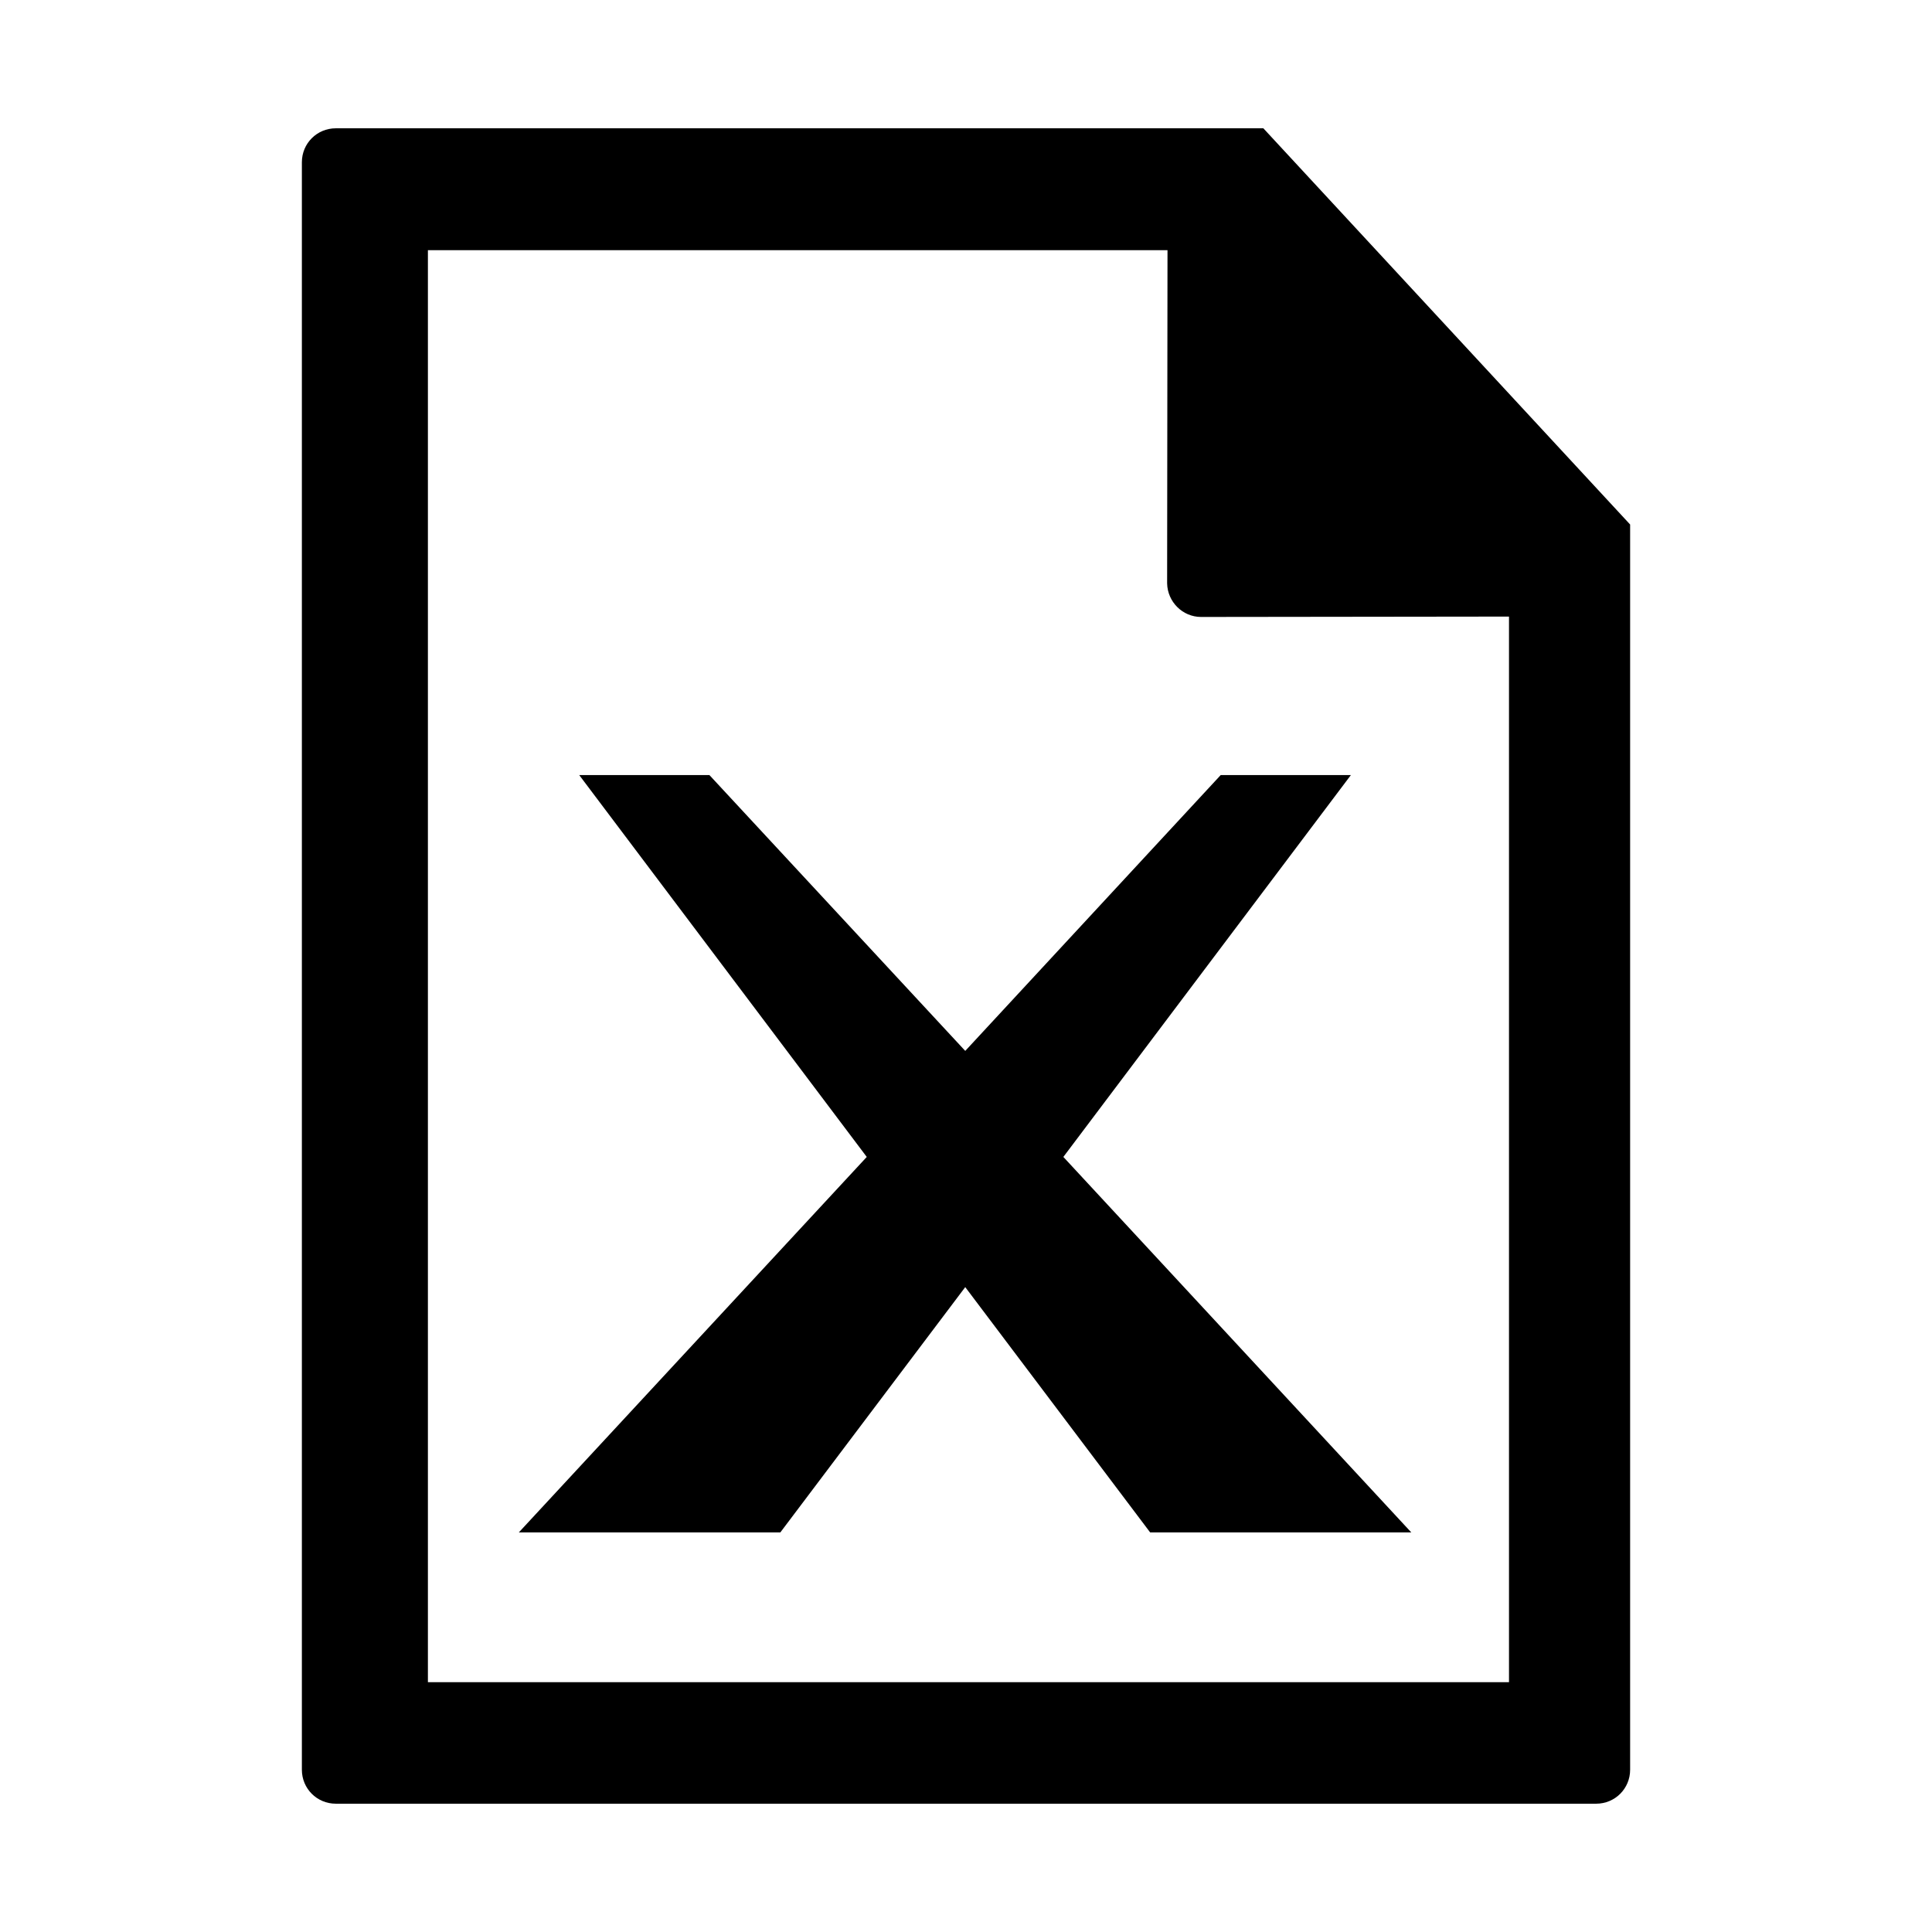
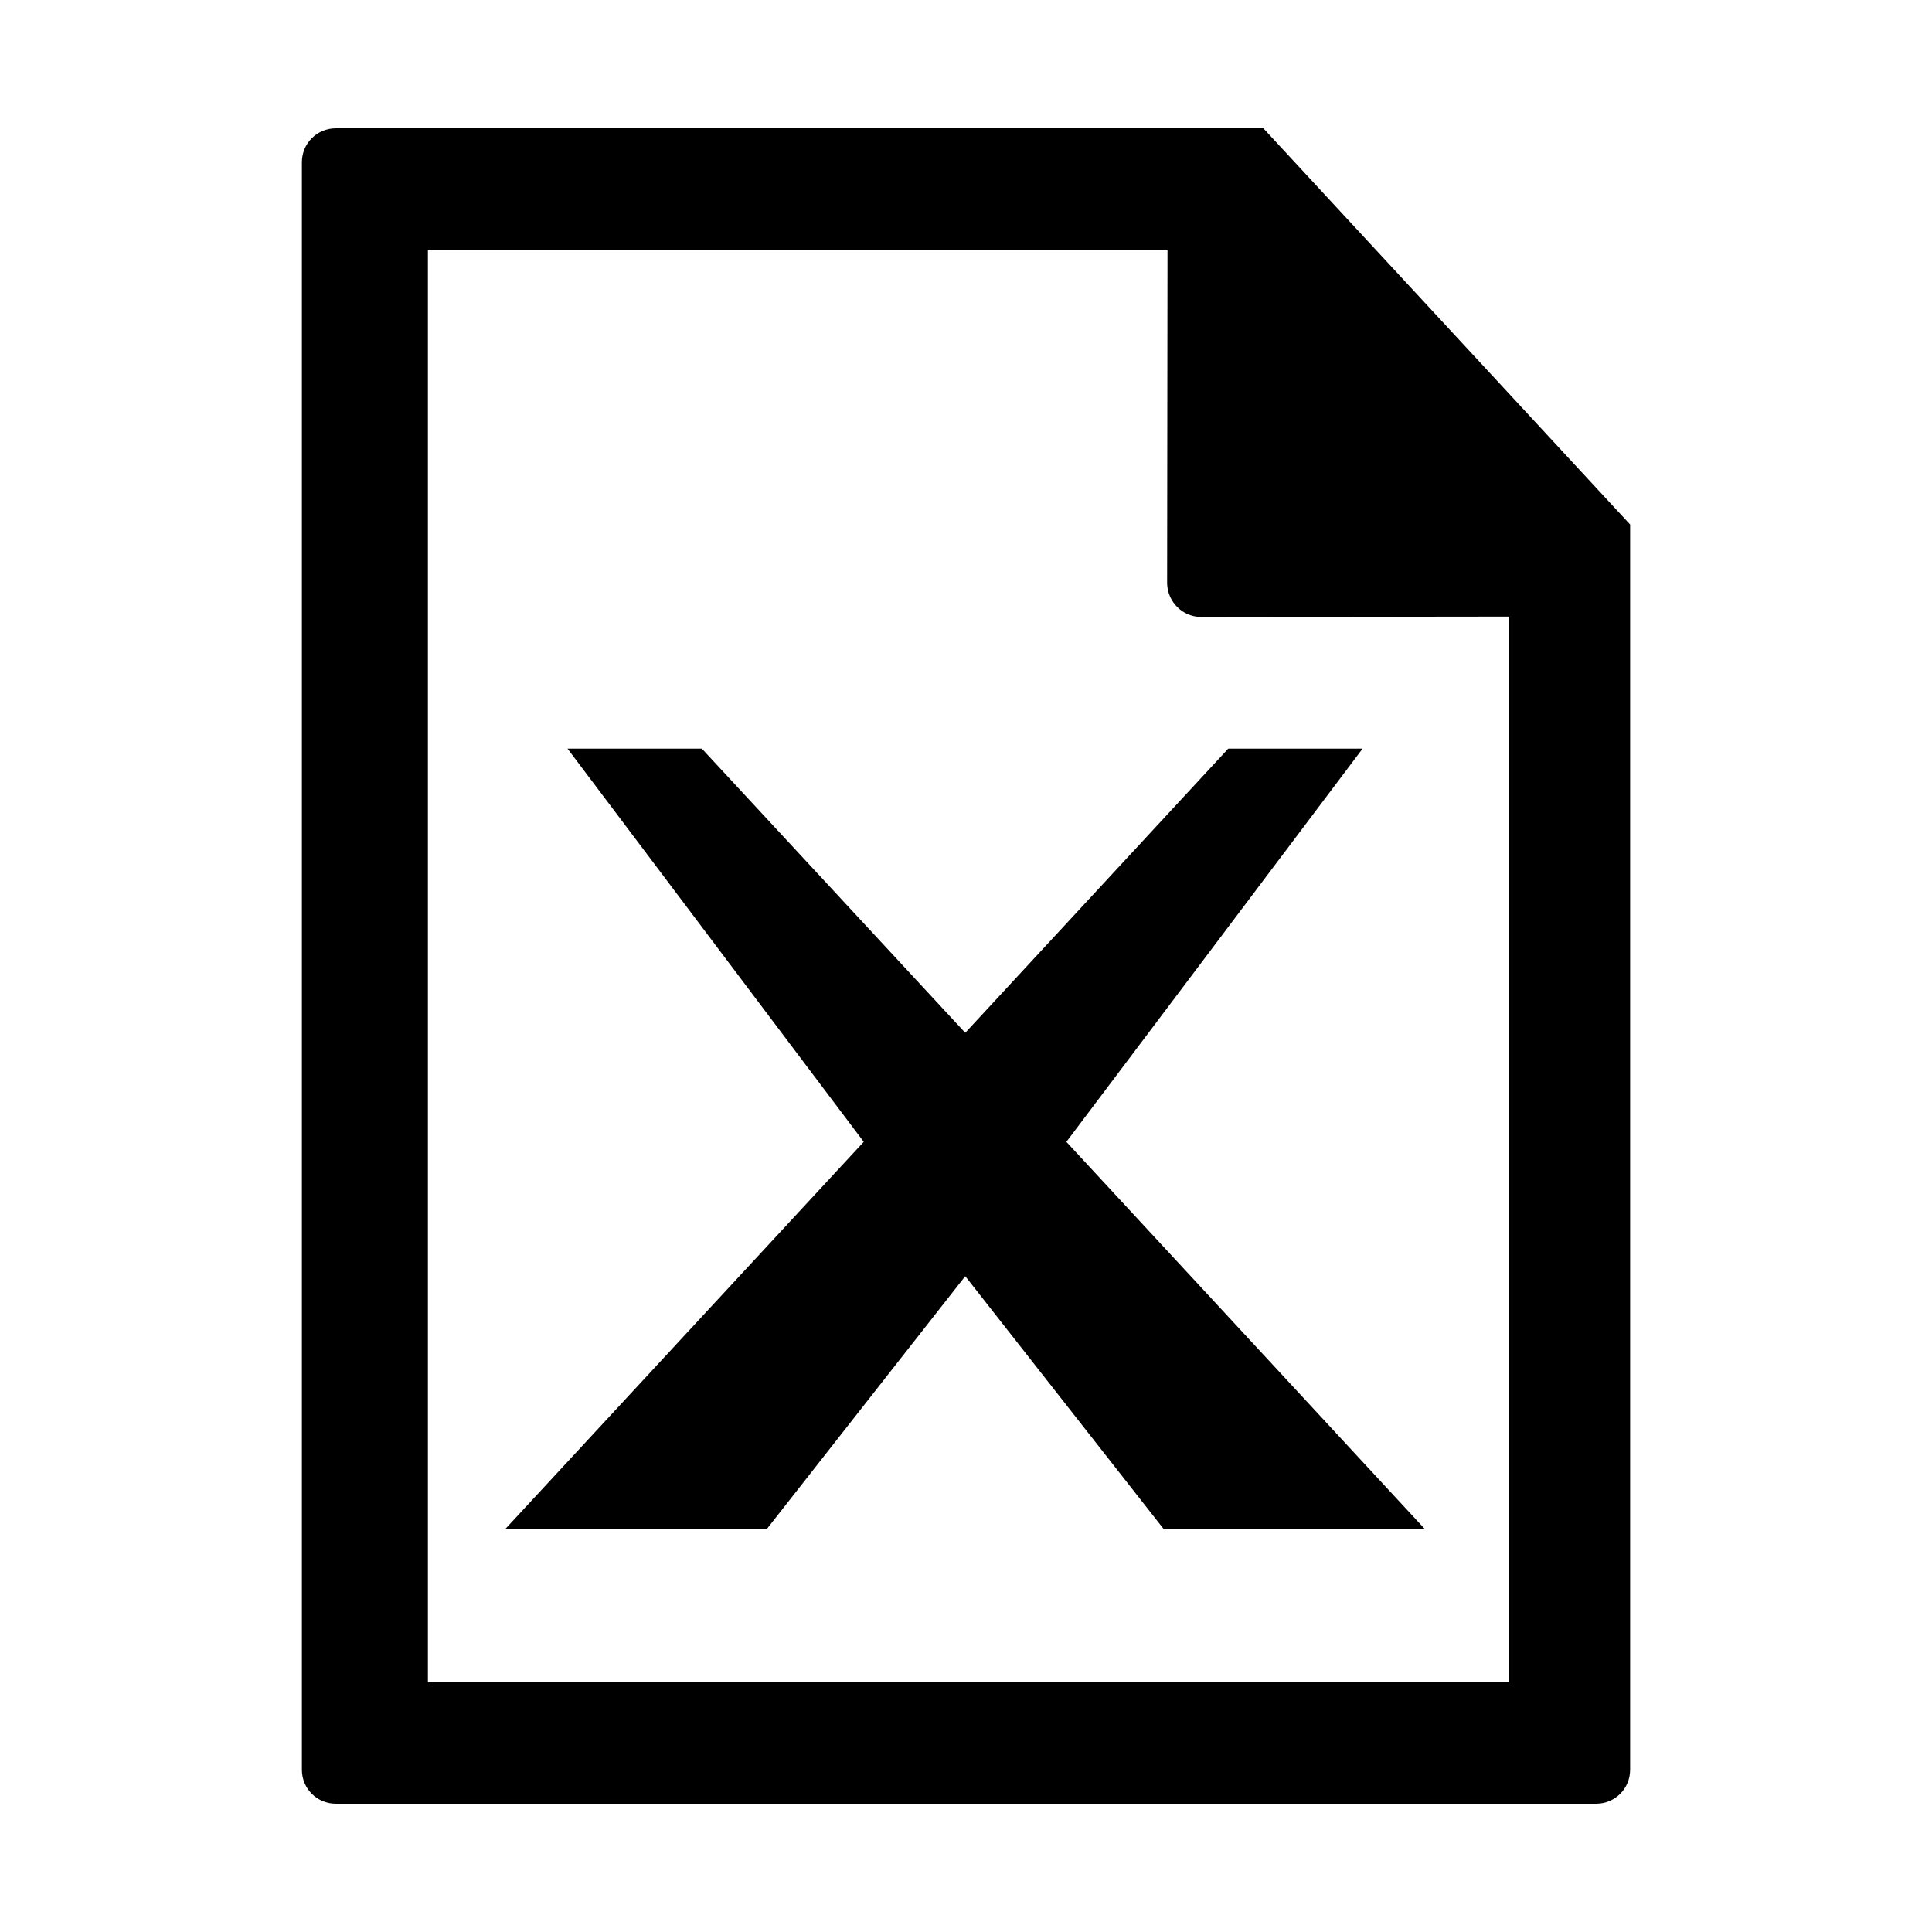
<svg xmlns="http://www.w3.org/2000/svg" version="1.1" id="Capa_1" x="0px" y="0px" viewBox="0 0 512 512" style="enable-background:new 0 0 512 512;" xml:space="preserve">
  <g>
    <path d="M334.8,34H89c-5,0-9,4-9,9v426c0,5,4,9,9,9h334c5,0,9-4,9-9V139L334.8,34z M399.9,445.8H113.4V66.3h196l-0.1,88.3   c0.1,4.9,4.1,8.9,9,8.9l81.6-0.1V445.8z" />
-     <polygon points="188,205.4 153.5,205.4 229.7,306.6 137.5,406.1 206.8,406.1 255.8,341.1 304.8,406.1 374,406.1 281.8,306.6    358,205.4 323.5,205.4 255.8,278.5  " />
+     <polygon points="186,198.4 150.4,198.4 228.9,302.6 134,405.1 203.3,405.1 255.8,338.2 308.3,405.1 377.5,405.1 282.6,302.6    361.1,198.4 325.5,198.4 255.8,273.7  " />
  </g>
</svg>
